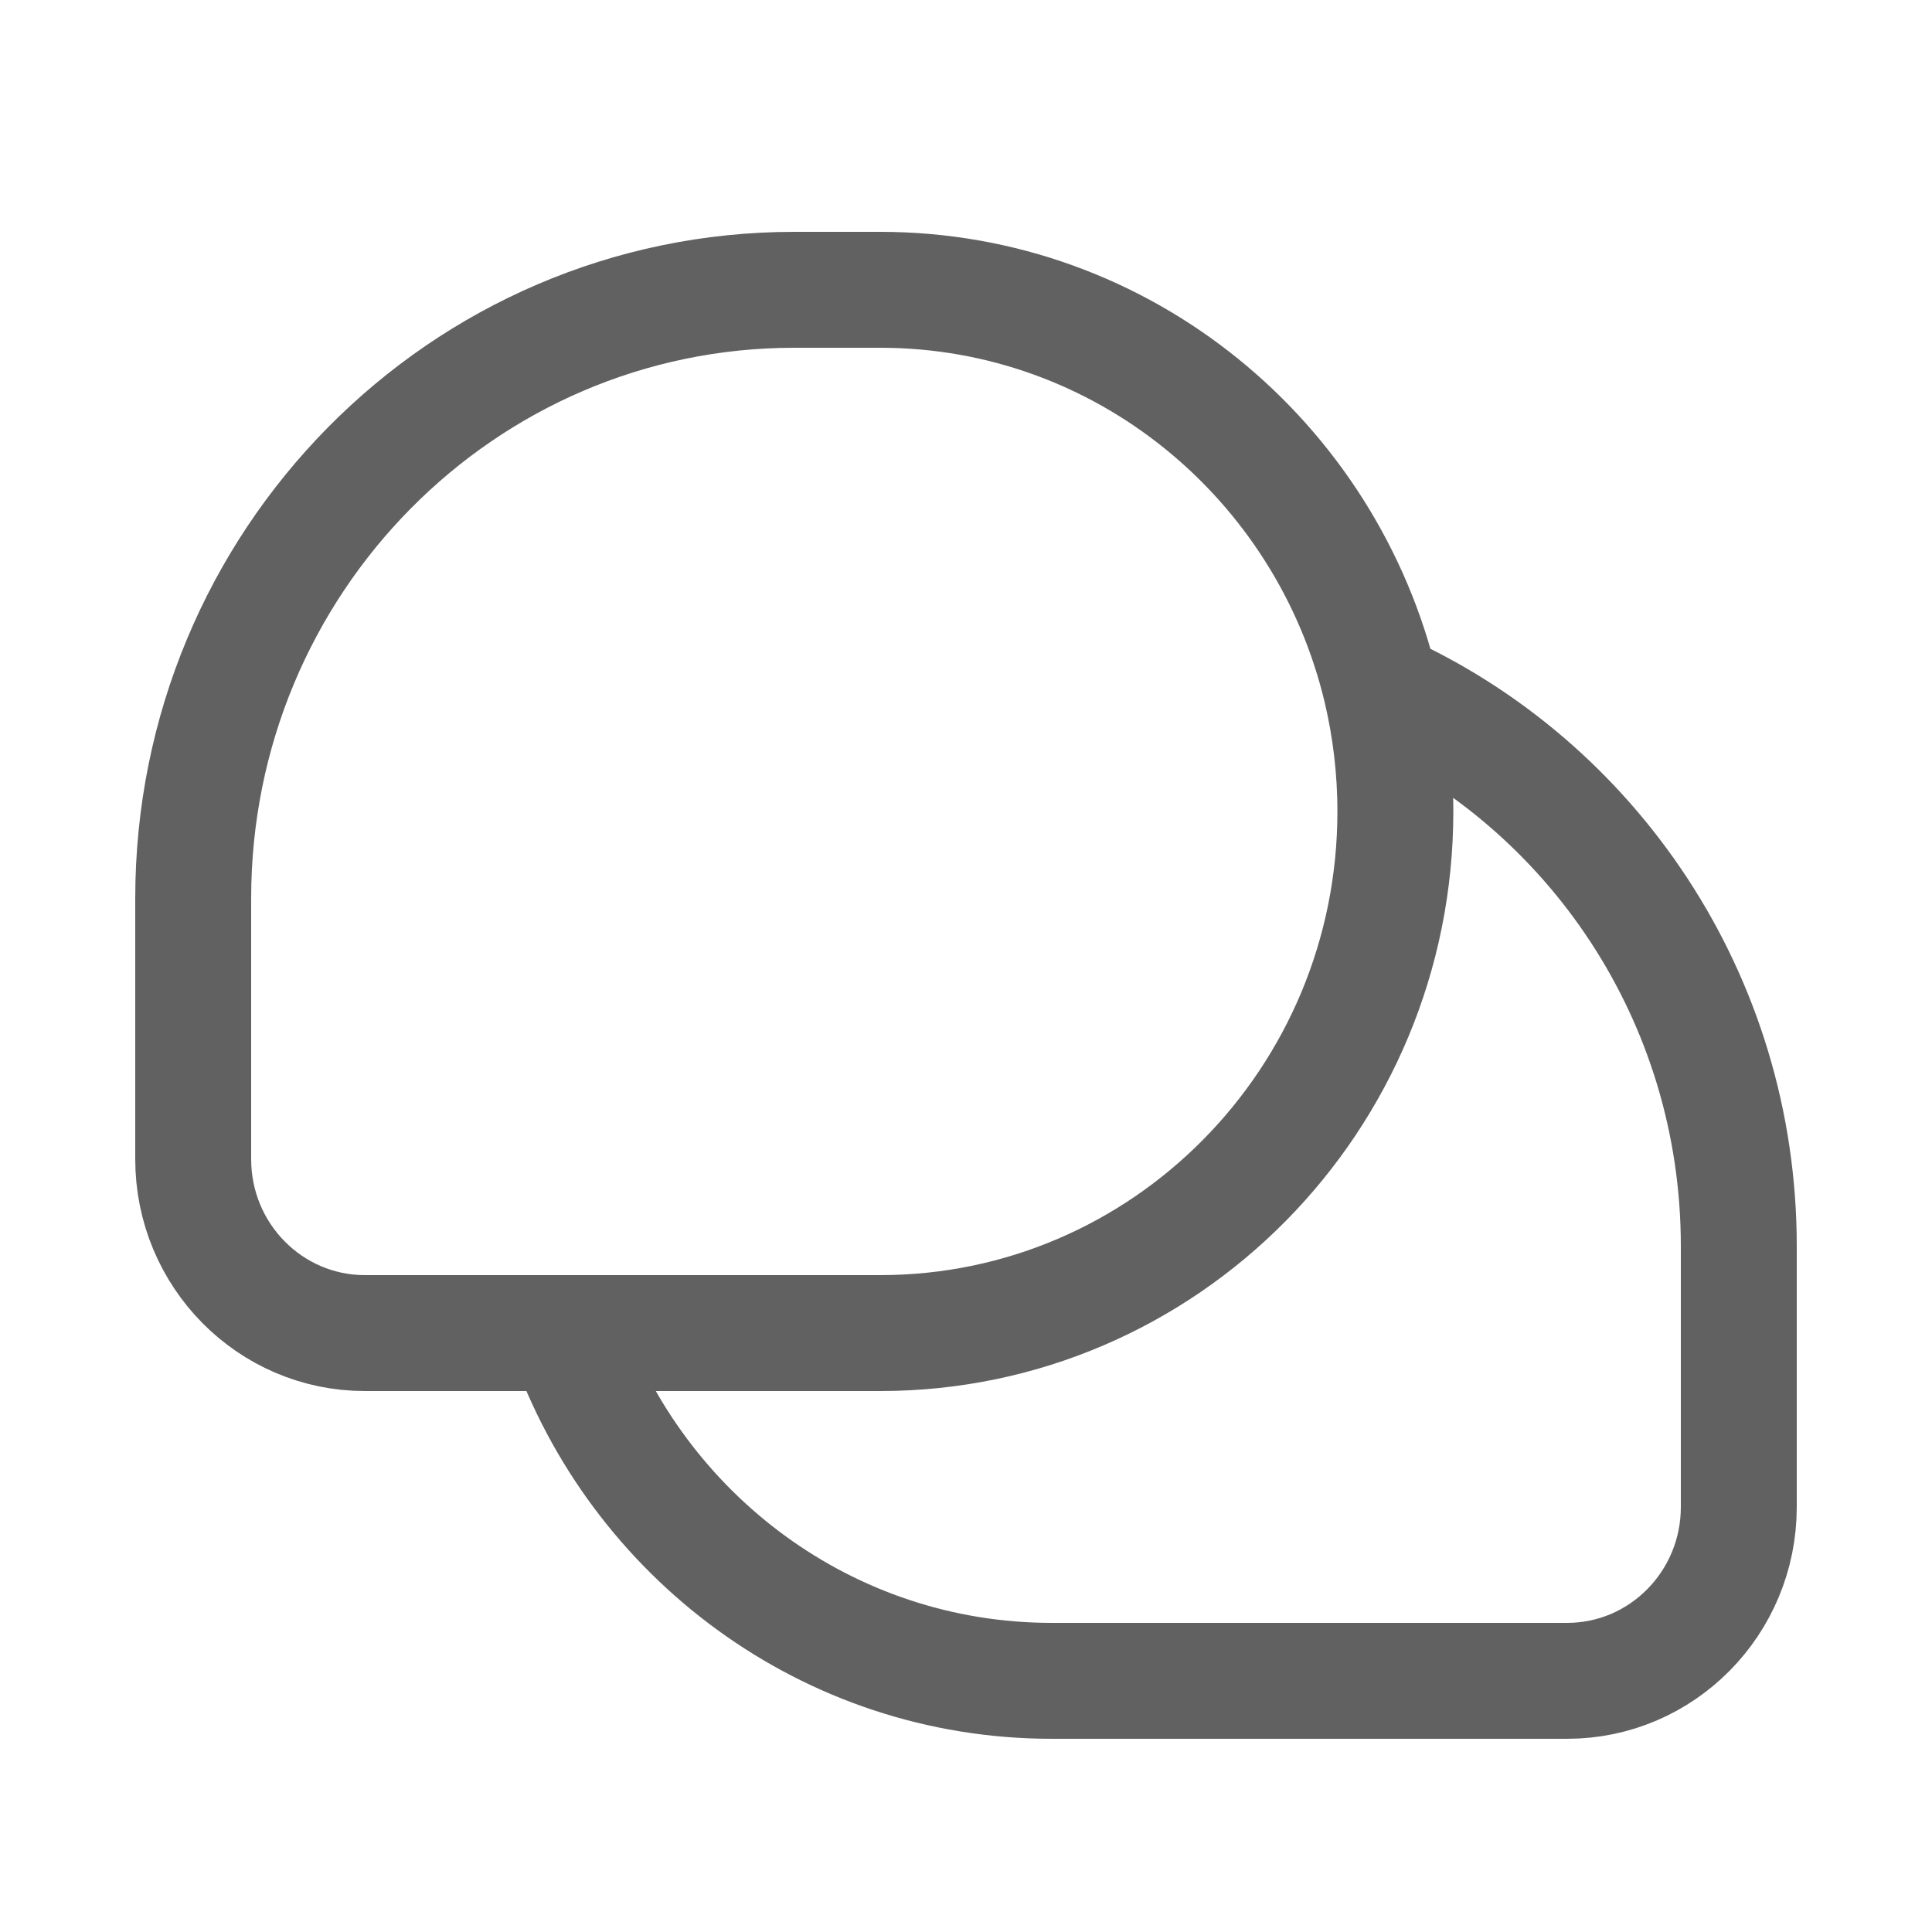
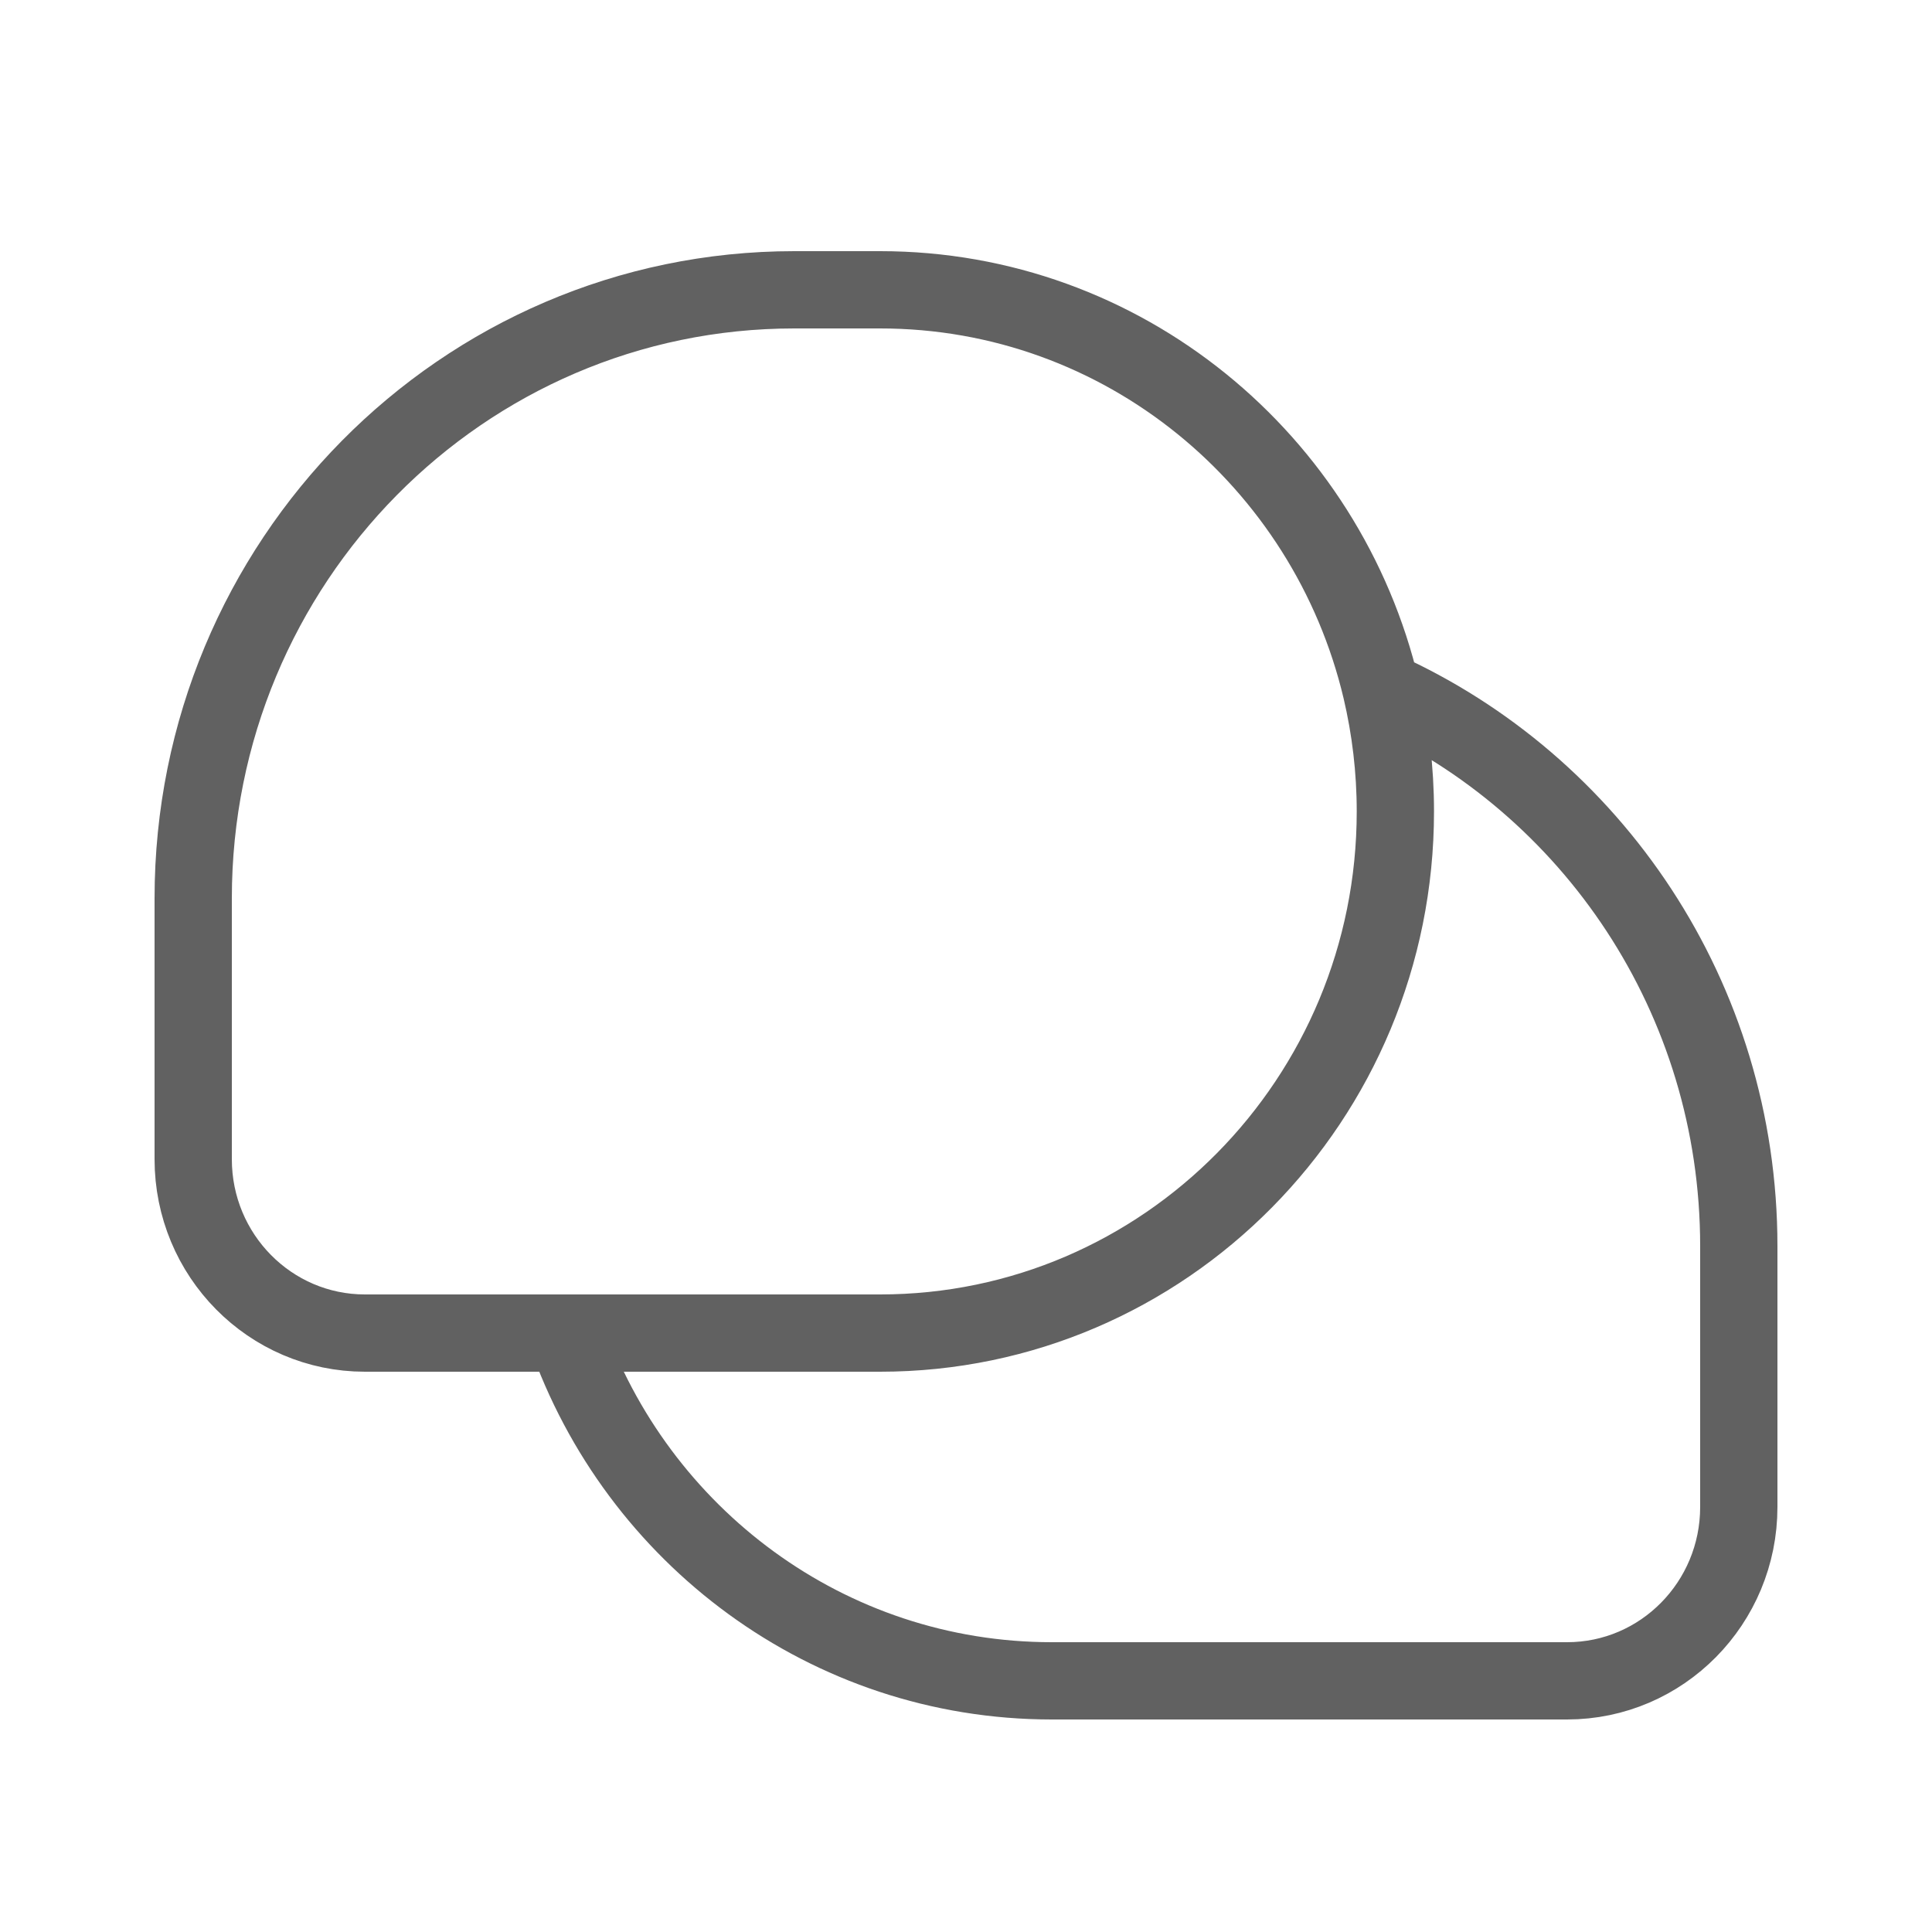
<svg xmlns="http://www.w3.org/2000/svg" width="25" height="25" viewBox="0 0 25 25" fill="none">
-   <path d="M17.873 8.923C20.599 10.147 22.5 12.911 22.5 16.125V19.5C22.5 20.743 21.505 21.75 20.278 21.75H13.611C10.708 21.75 8.239 19.872 7.324 17.25M17.873 8.923C17.171 5.956 14.534 3.75 11.389 3.75H10.278C5.982 3.75 2.5 7.276 2.5 11.625V15C2.5 16.243 3.495 17.25 4.722 17.25H7.324M17.873 8.923C17.992 9.429 18.056 9.957 18.056 10.5C18.056 14.228 15.071 17.25 11.389 17.25H7.324" stroke="#616161" stroke-width="1.5" stroke-linejoin="round" />
+   <path d="M17.873 8.923C20.599 10.147 22.5 12.911 22.5 16.125V19.5C22.5 20.743 21.505 21.75 20.278 21.75H13.611C10.708 21.75 8.239 19.872 7.324 17.25M17.873 8.923C17.171 5.956 14.534 3.75 11.389 3.75H10.278C5.982 3.75 2.5 7.276 2.5 11.625V15C2.5 16.243 3.495 17.25 4.722 17.25H7.324M17.873 8.923C17.992 9.429 18.056 9.957 18.056 10.5C18.056 14.228 15.071 17.25 11.389 17.25H7.324" stroke="#616161" strokeWidth="1.5" strokeLinejoin="round" />
</svg>
